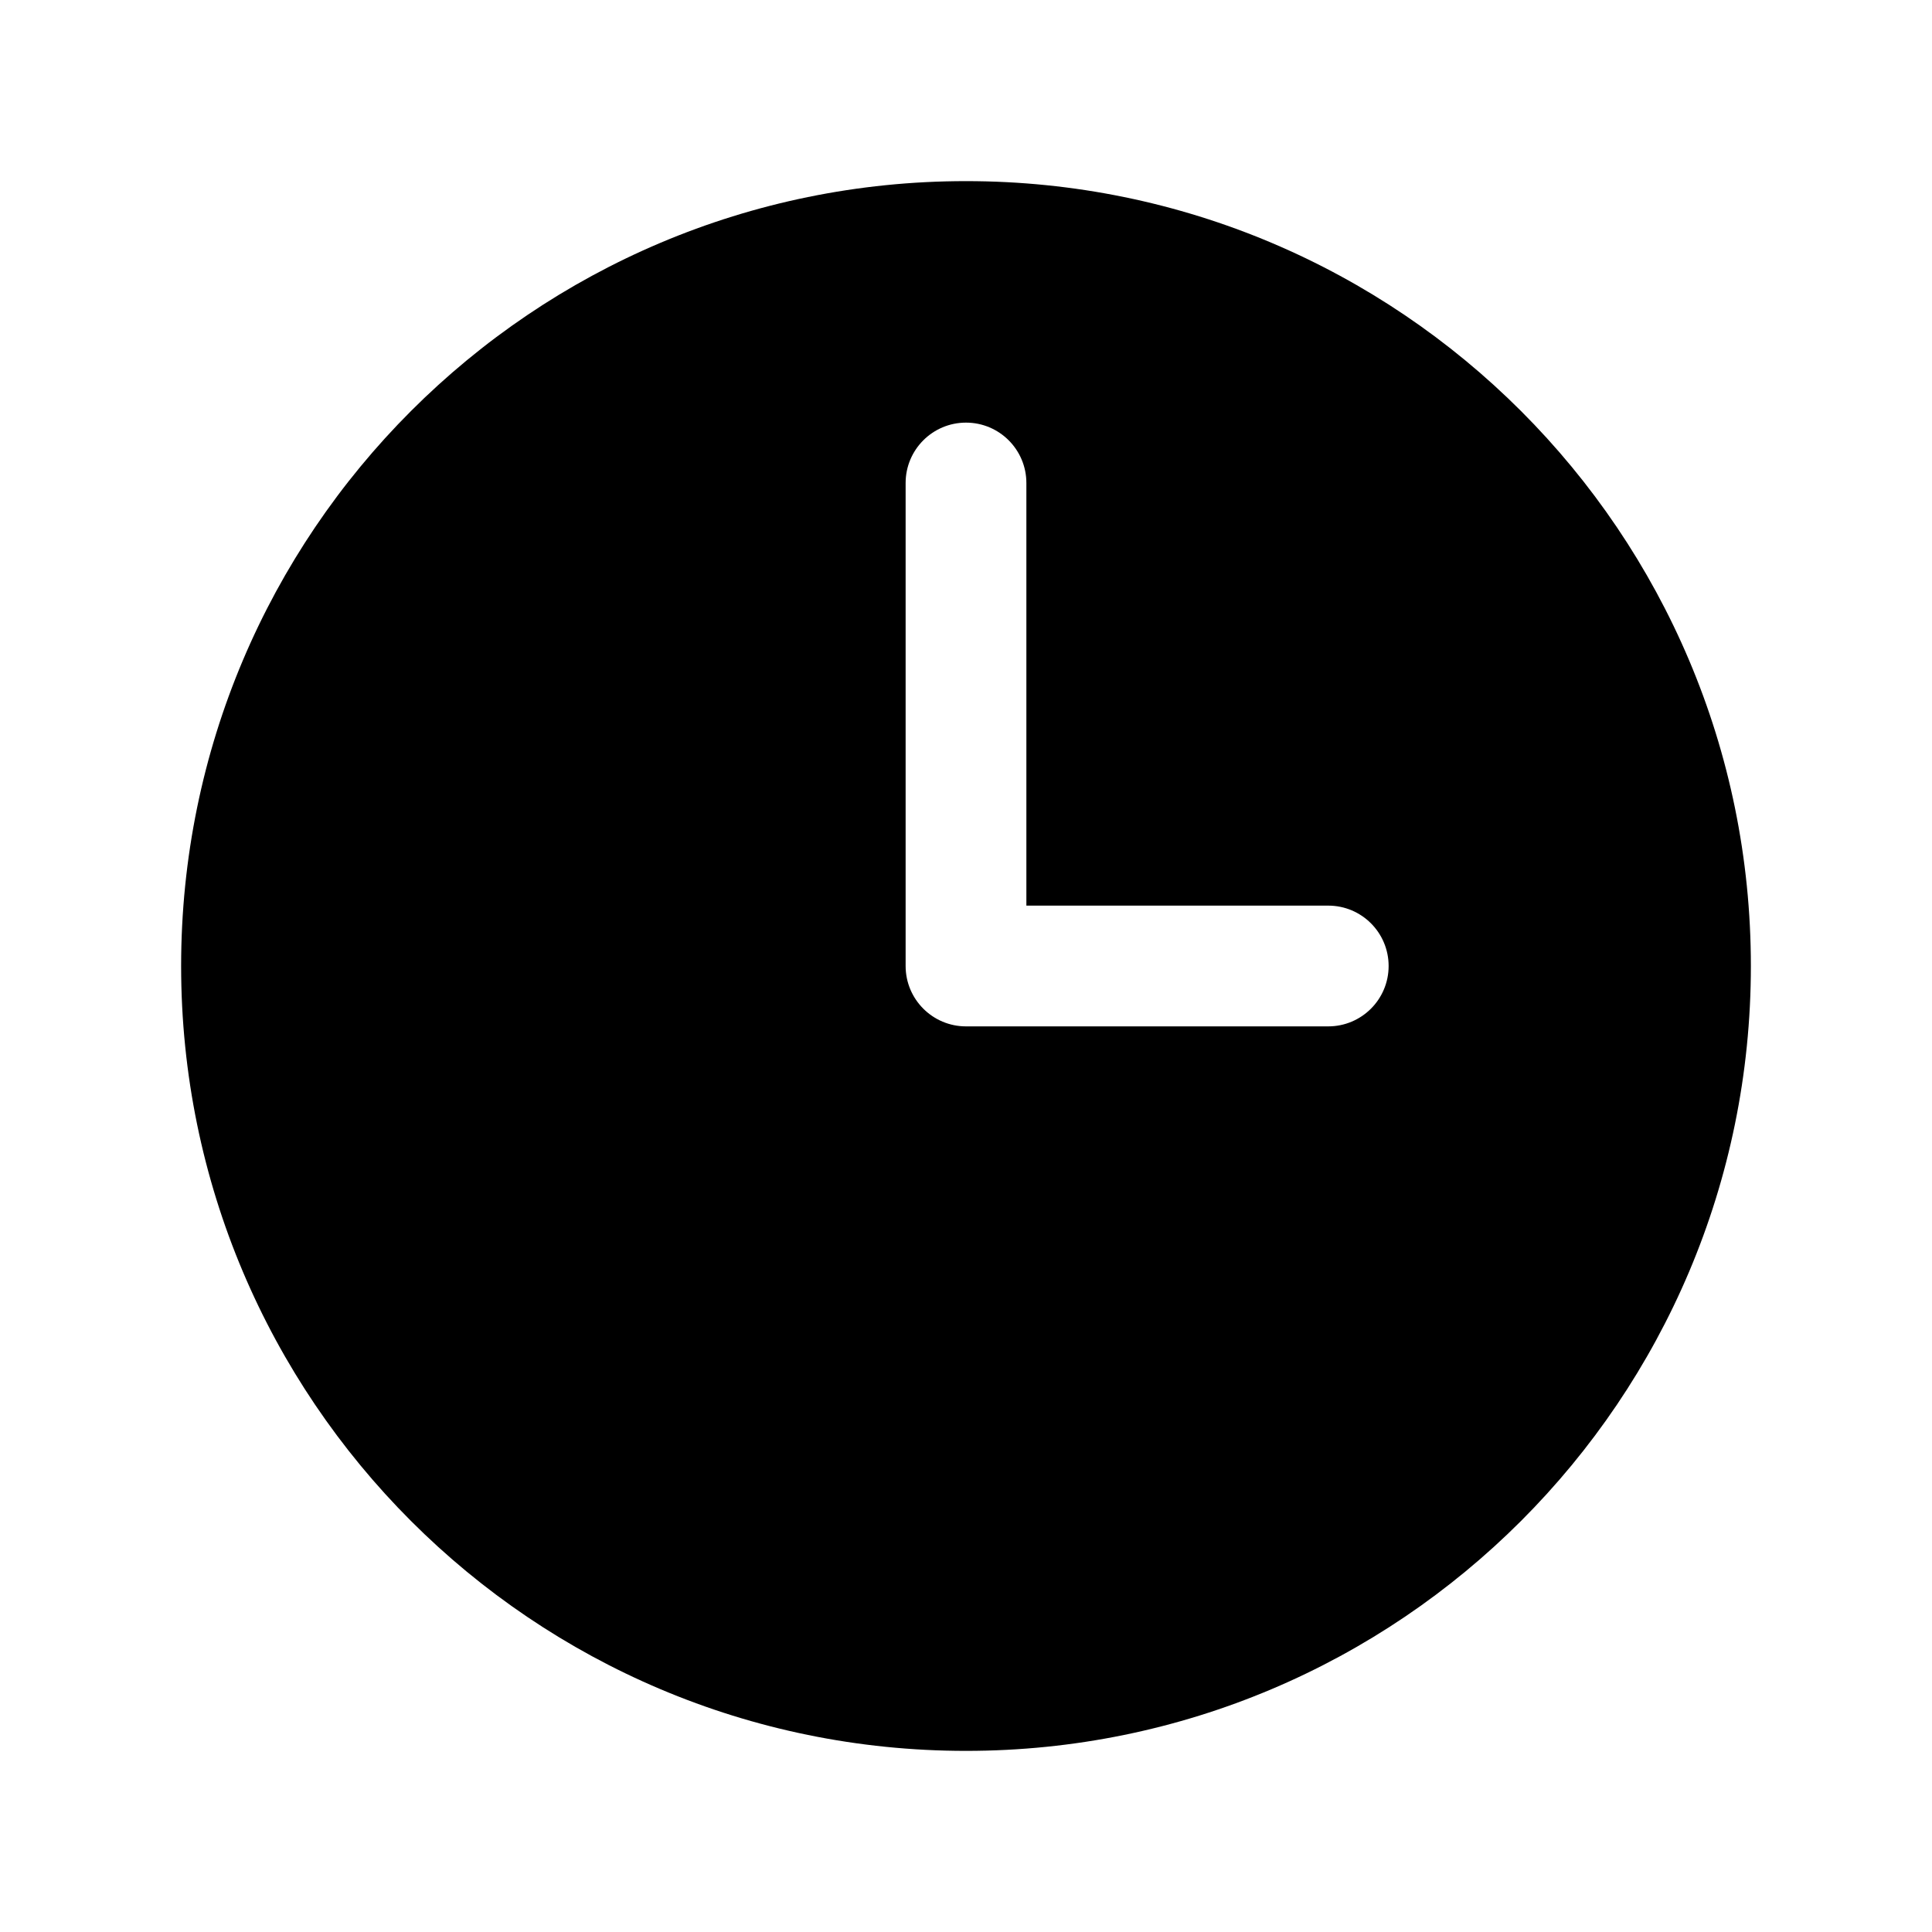
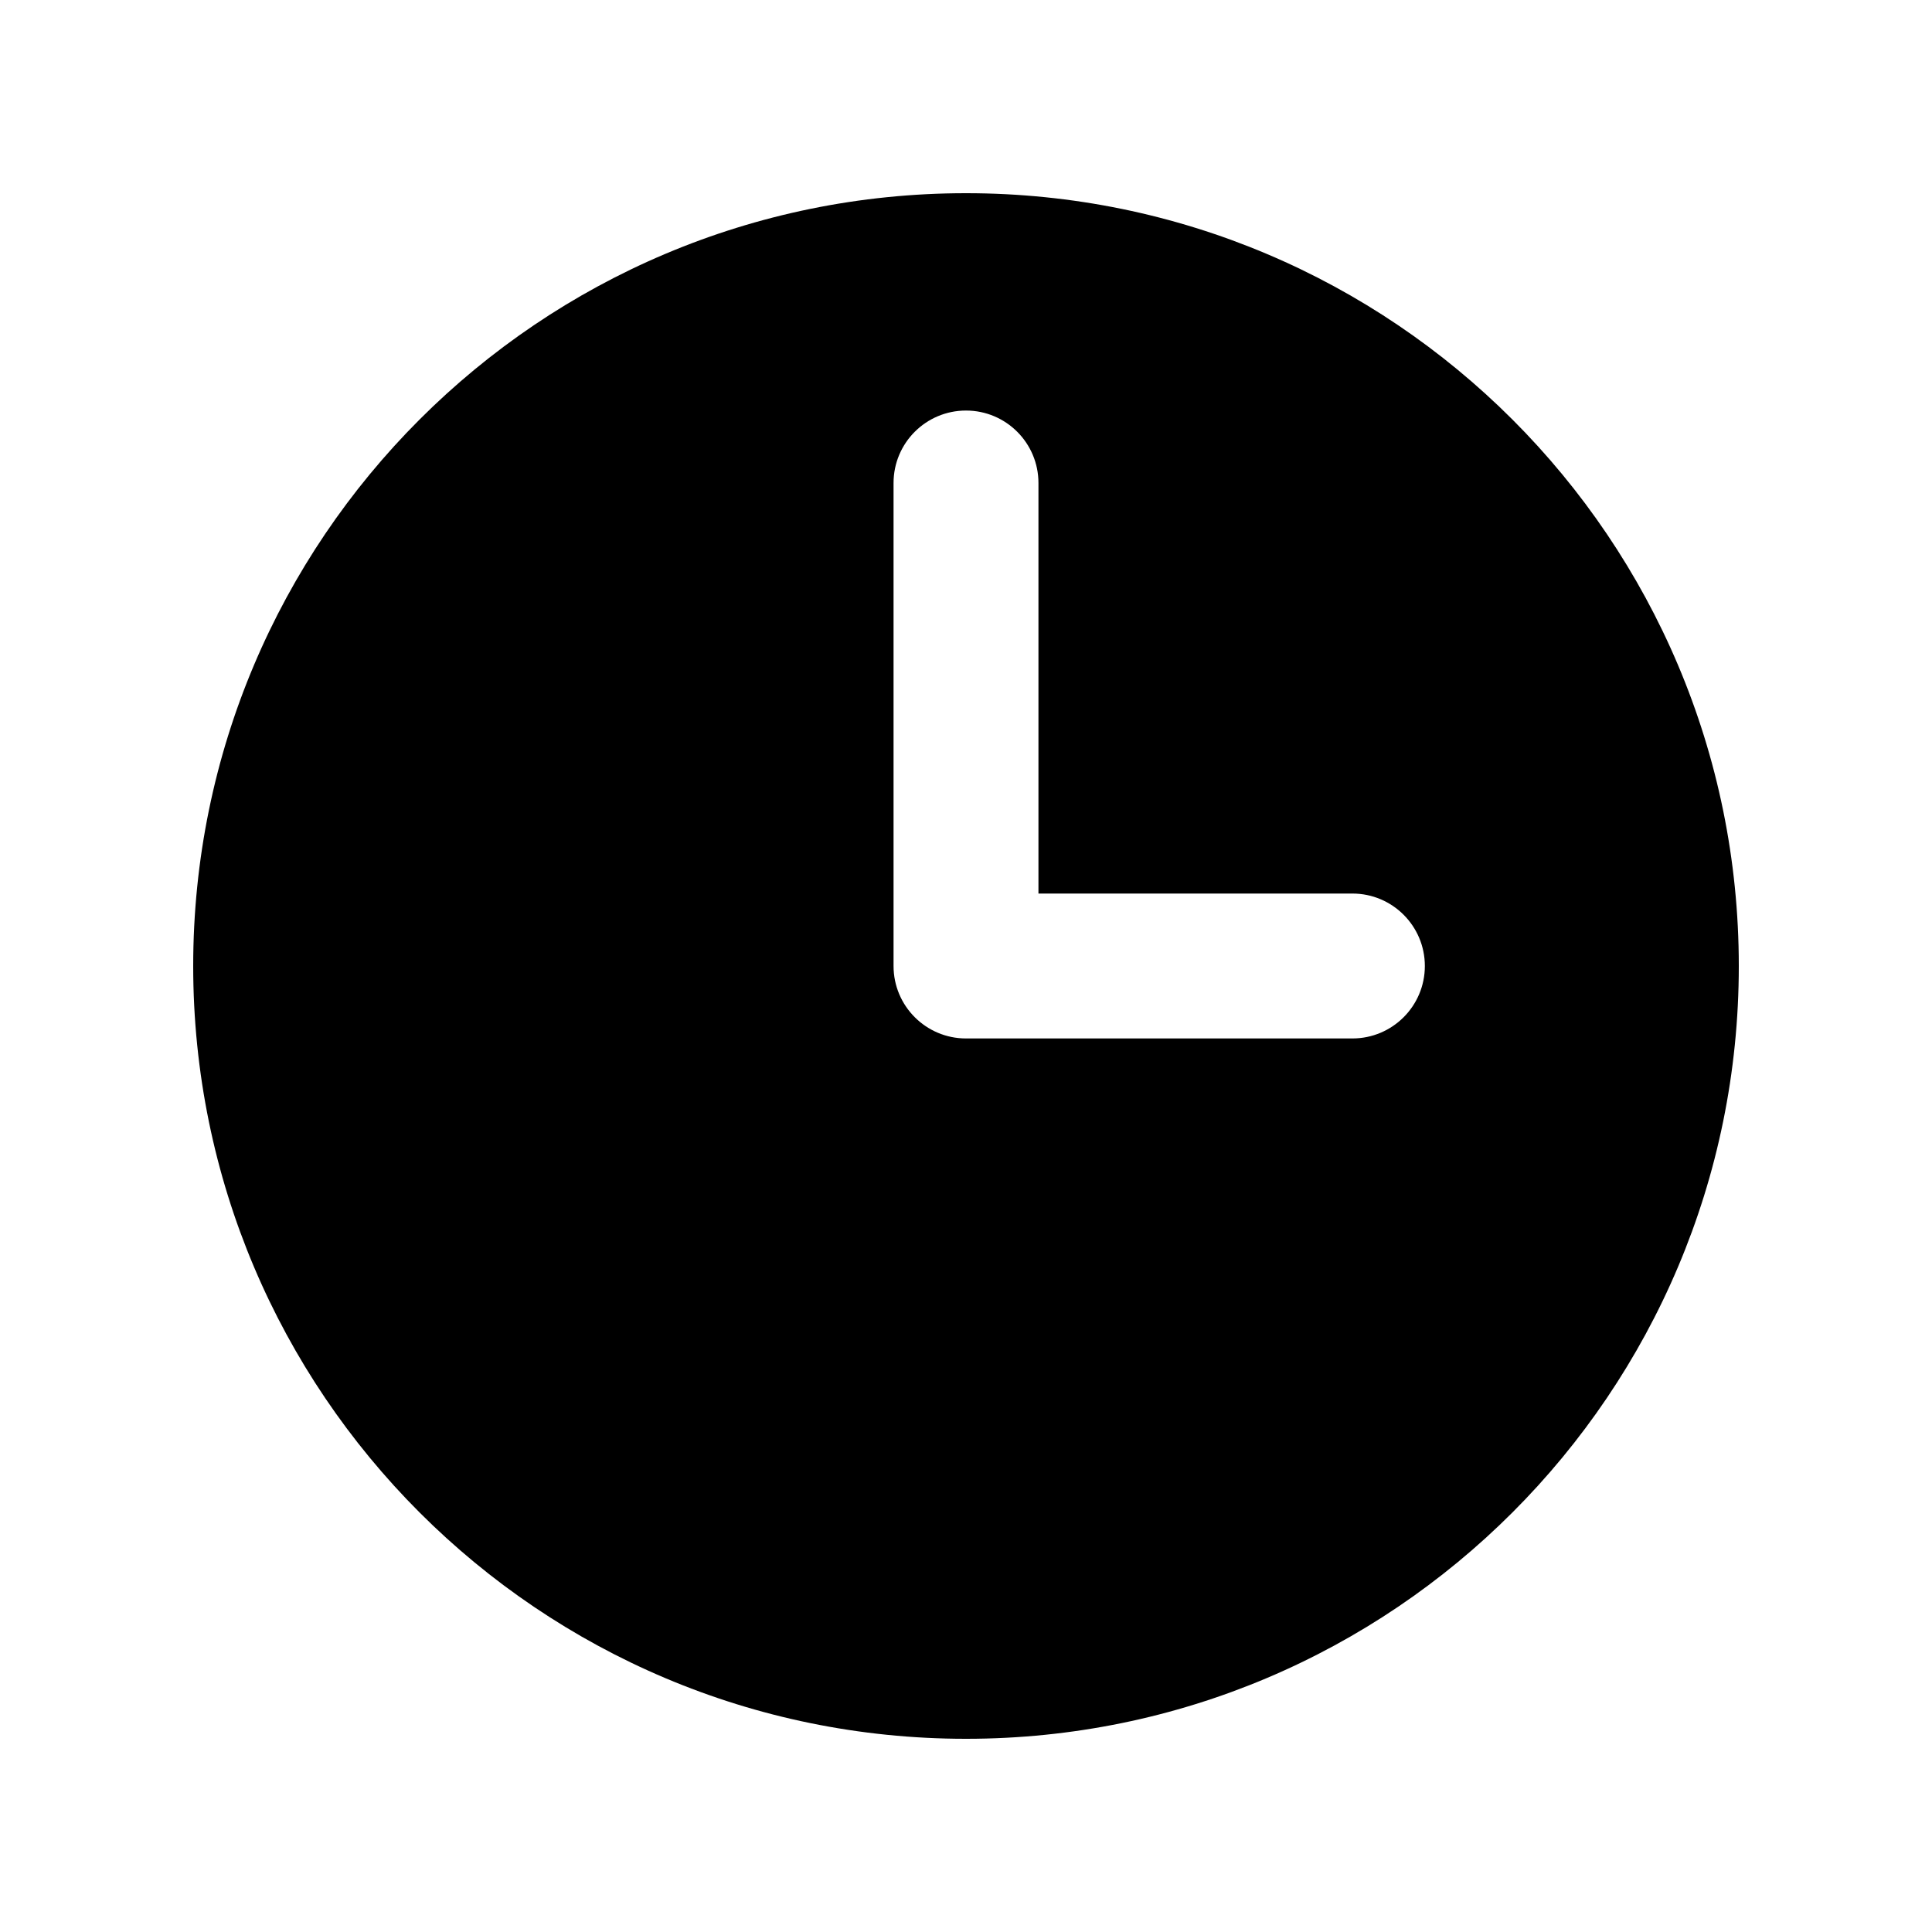
- <svg xmlns="http://www.w3.org/2000/svg" viewBox="0 0 24 24" fill="currentColor" aria-hidden="true" data-slot="icon">
-   <path fill-rule="evenodd" d="M12 2.25c-5.385 0-9.75 4.365-9.75 9.75s4.365 9.75 9.75 9.75 9.75-4.365 9.75-9.75S17.385 2.25 12 2.25ZM12.75 6a.75.75 0 0 0-1.5 0v6c0 .414.336.75.75.75h4.5a.75.75 0 0 0 0-1.5h-3.75V6Z" clip-rule="evenodd" />
+ <svg xmlns="http://www.w3.org/2000/svg" viewBox="0 0 20 20" fill="currentColor" aria-hidden="true" data-slot="icon">
+   <path fill-rule="evenodd" d="M10 18a8 8 0 1 0 0-16 8 8 0 0 0 0 16Zm.75-13a.75.75 0 0 0-1.5 0v5c0 .414.336.75.75.75h4a.75.75 0 0 0 0-1.5h-3.25V5Z" clip-rule="evenodd" />
</svg>
